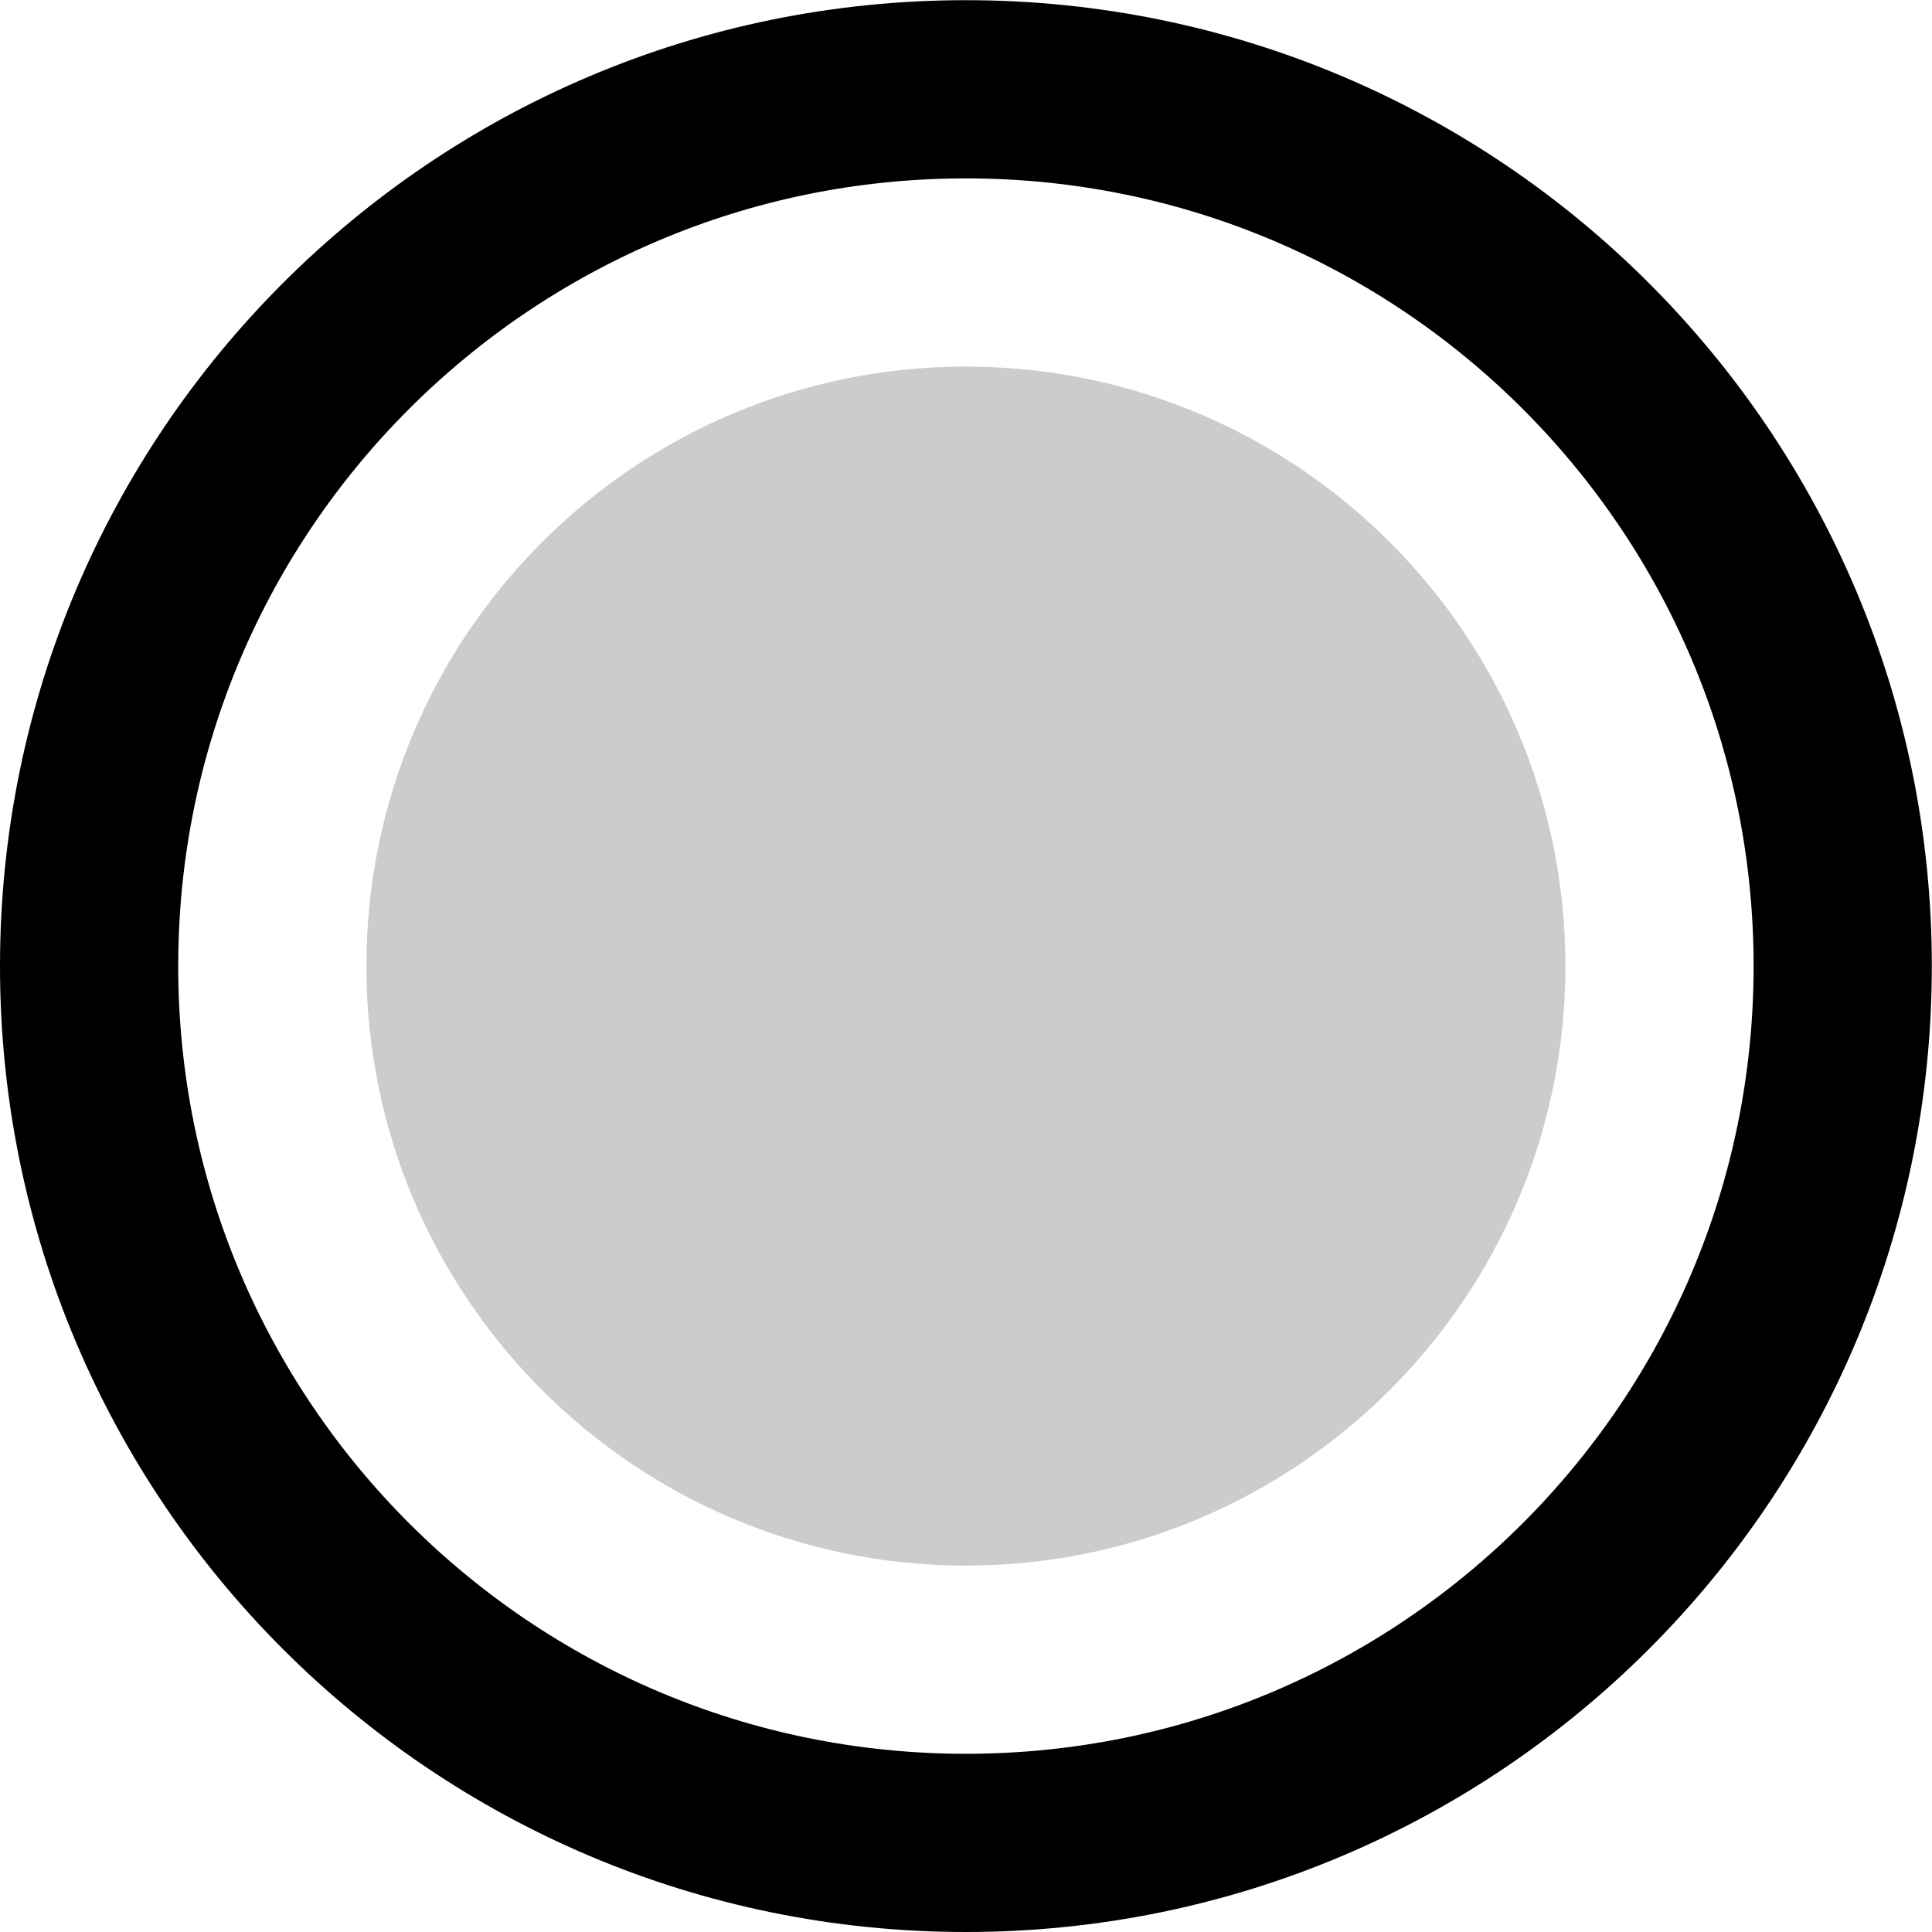
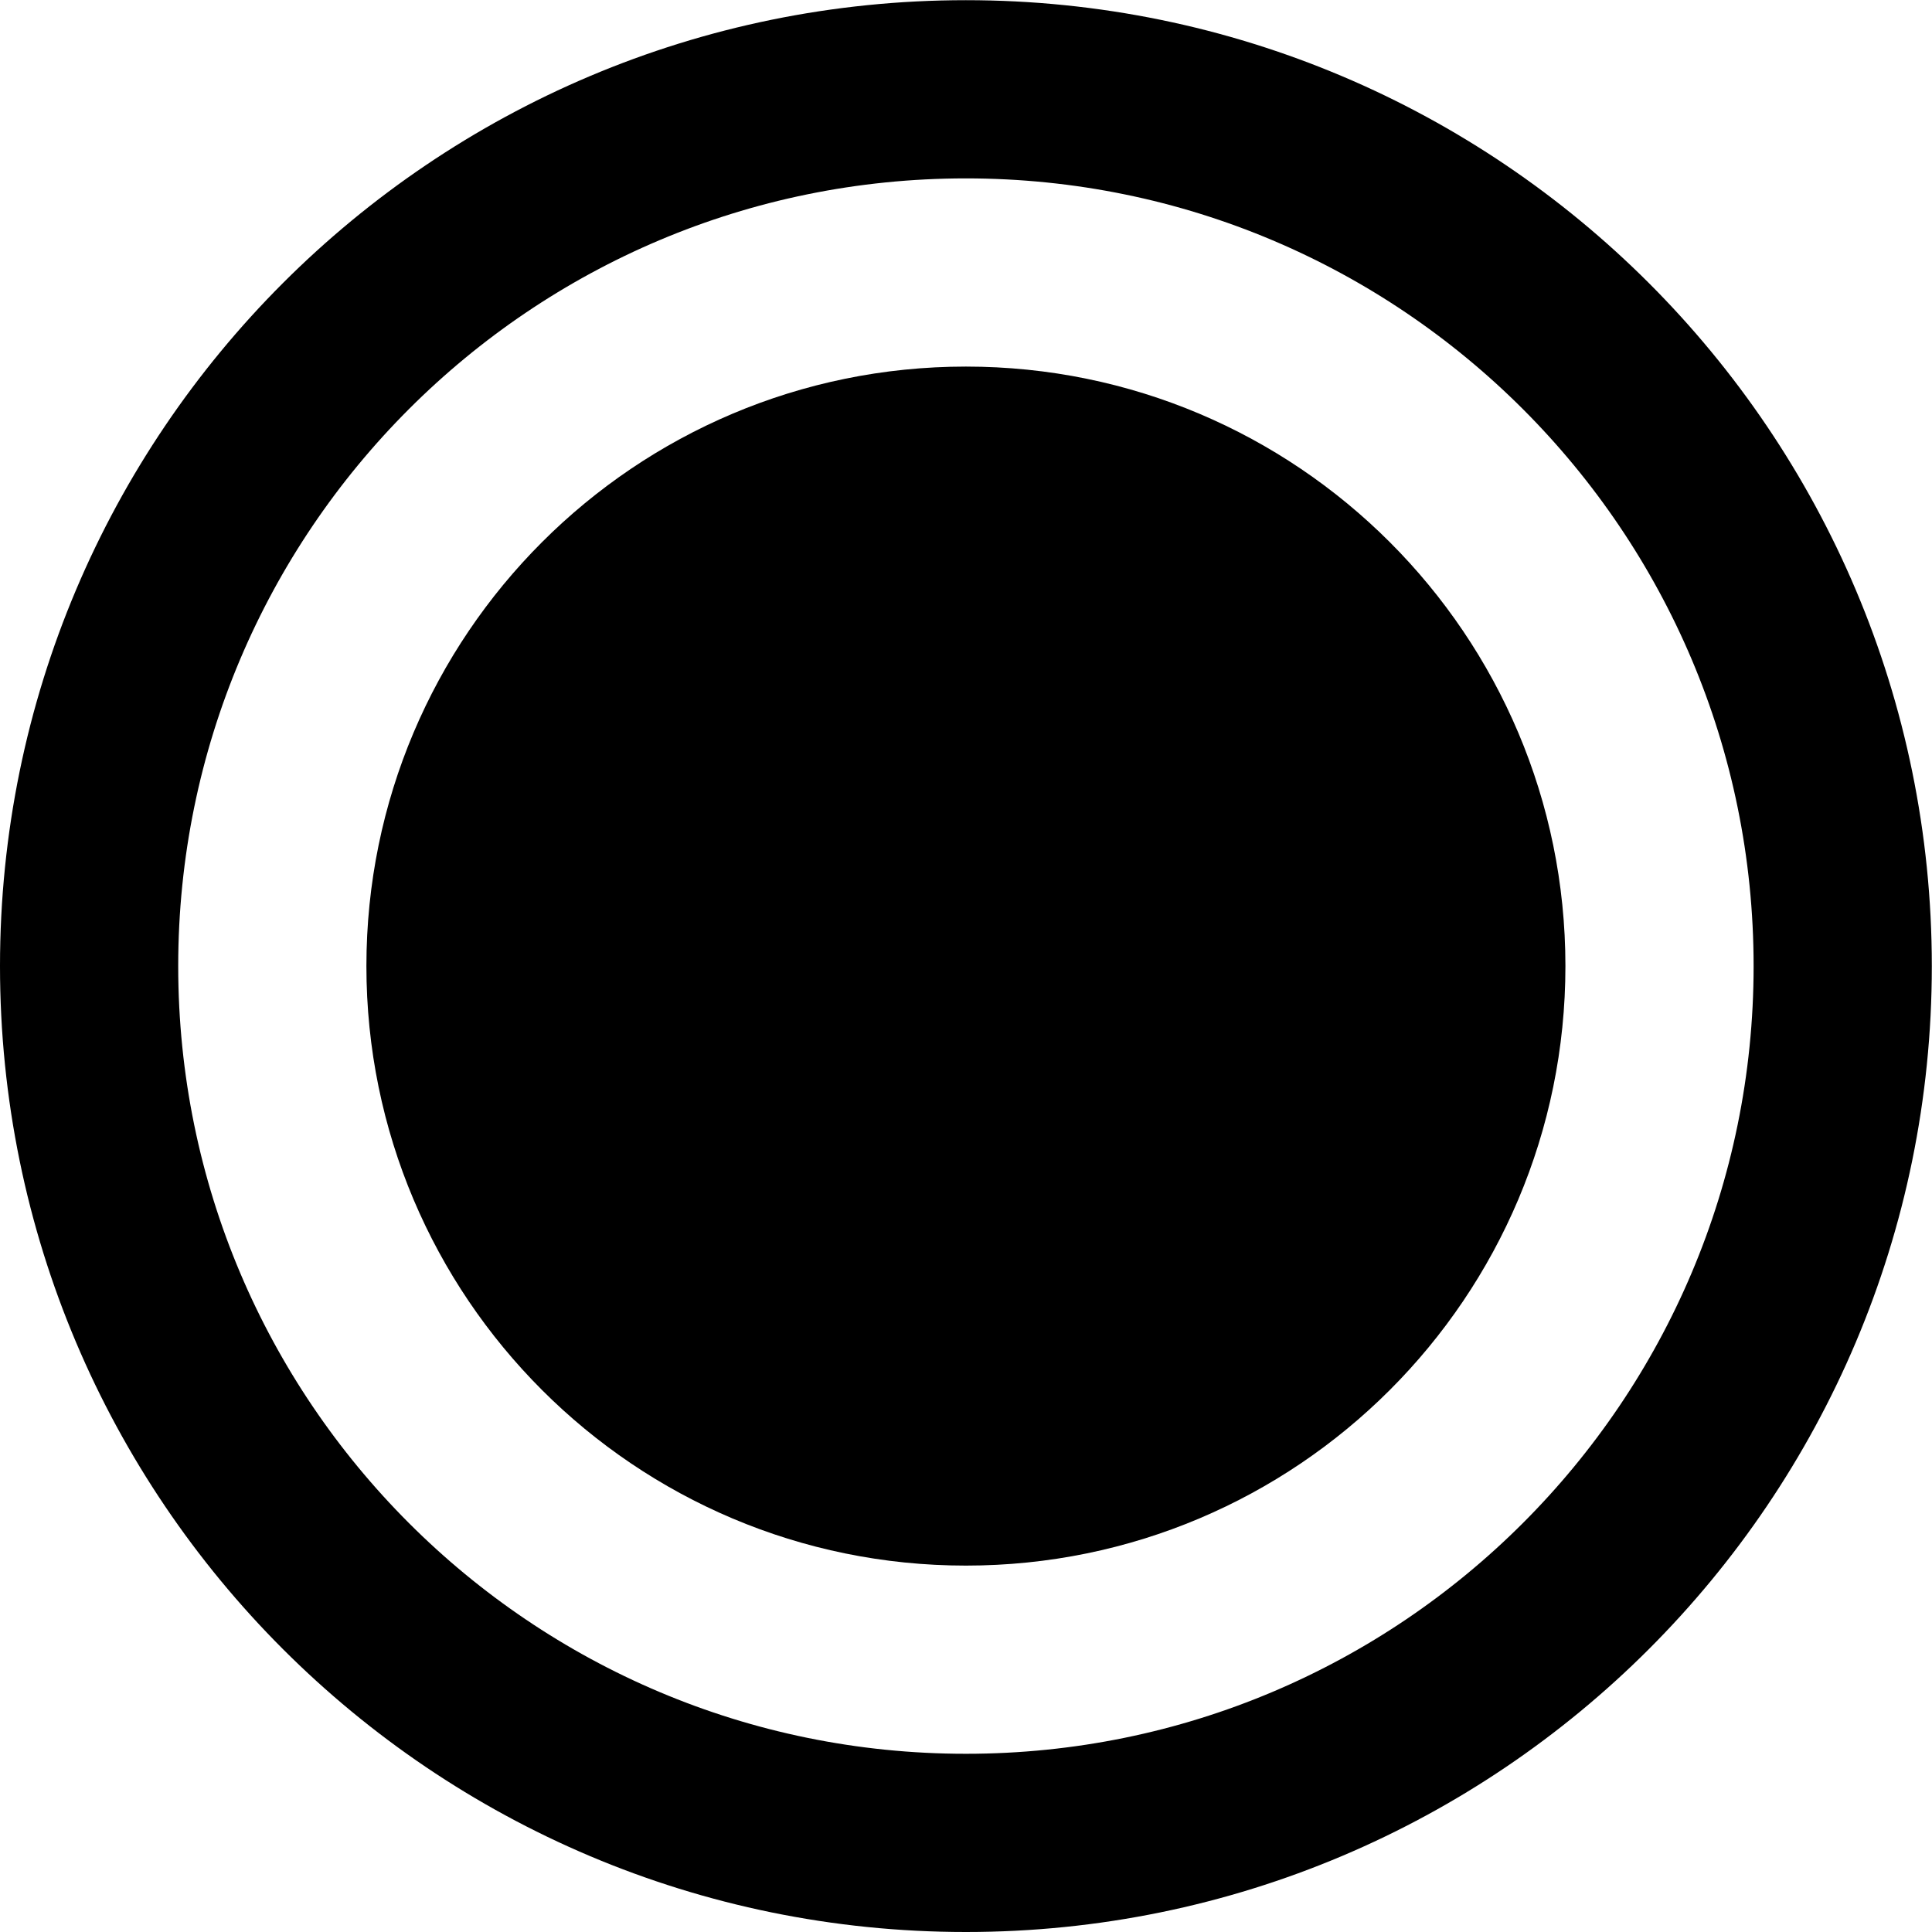
<svg xmlns="http://www.w3.org/2000/svg" version="1.1" id="Layer_1" x="0px" y="0px" width="10.841px" height="10.841px" viewBox="0 0 10.841 10.841" enable-background="new 0 0 10.841 10.841" xml:space="preserve">
  <circle fill="none" stroke="currentColor" stroke-linecap="round" stroke-linejoin="round" stroke-miterlimit="10" cx="5.42" cy="5.421" r="4.92" />
-   <circle fill="currentColor" fill-opacity=".2" cx="5.42" cy="5.421" r="3.364" />
+   <circle fill="currentColor" cx="5.42" cy="5.421" r="3.364" />
</svg>
